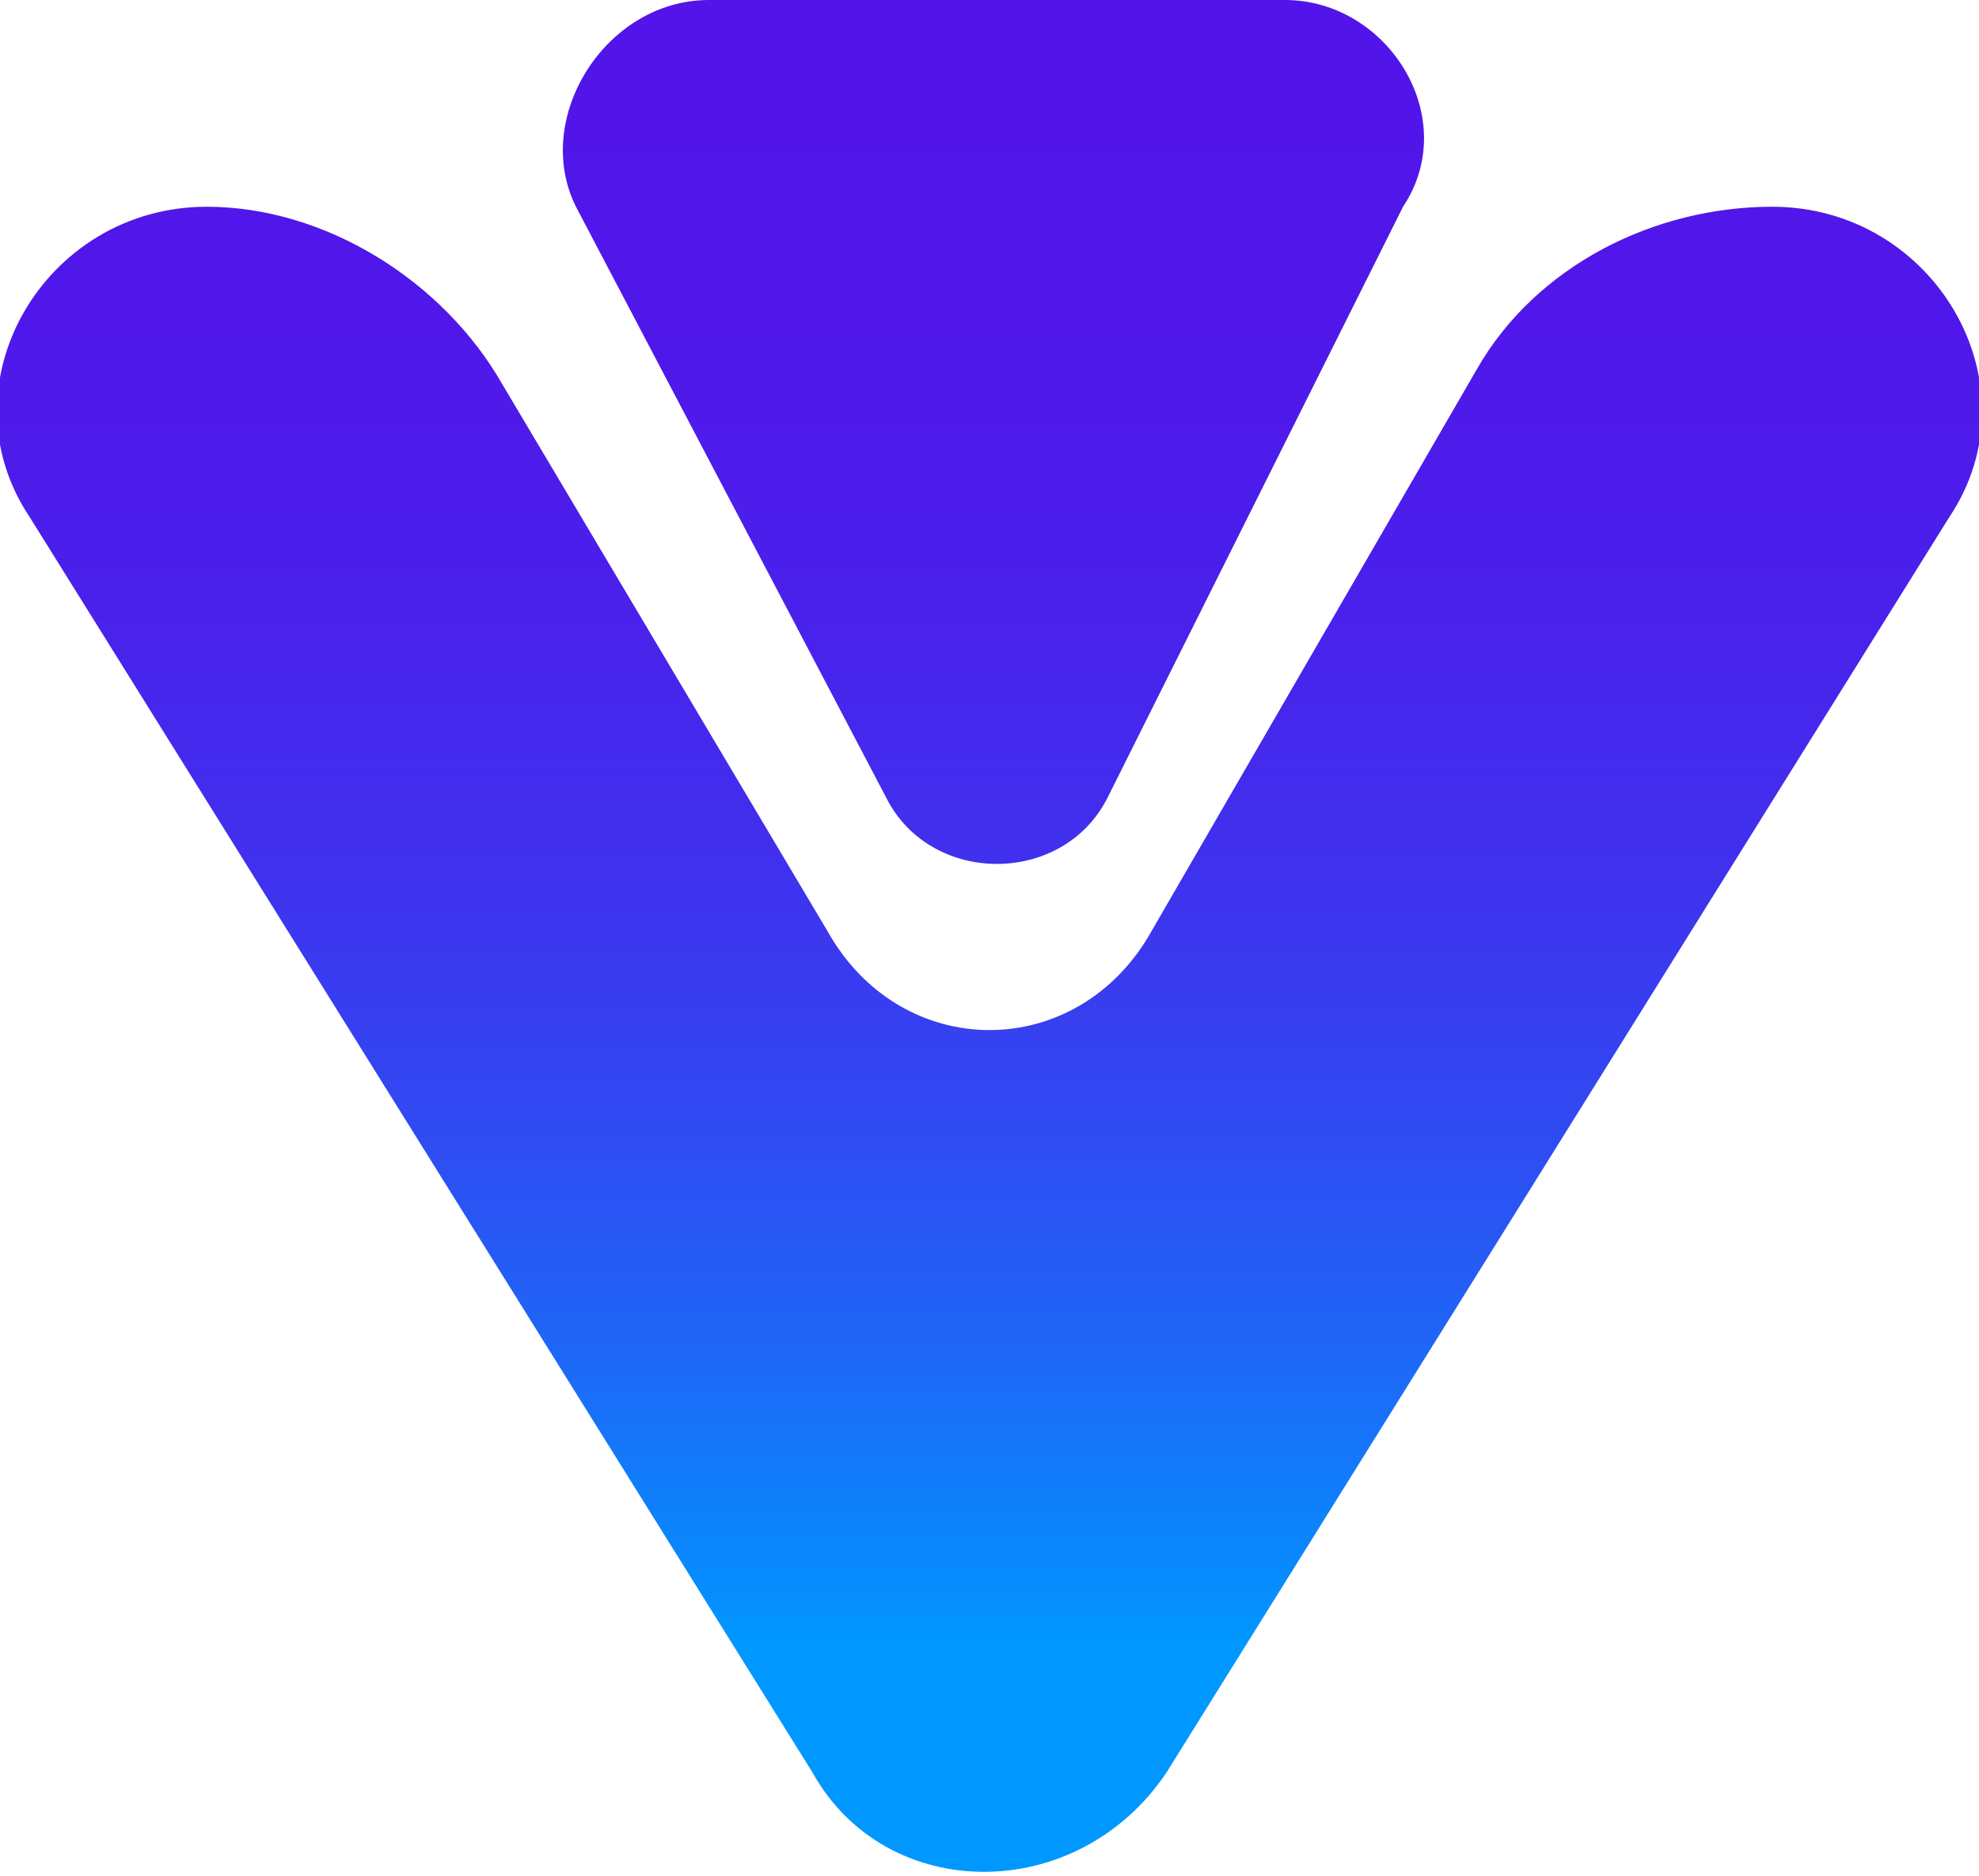
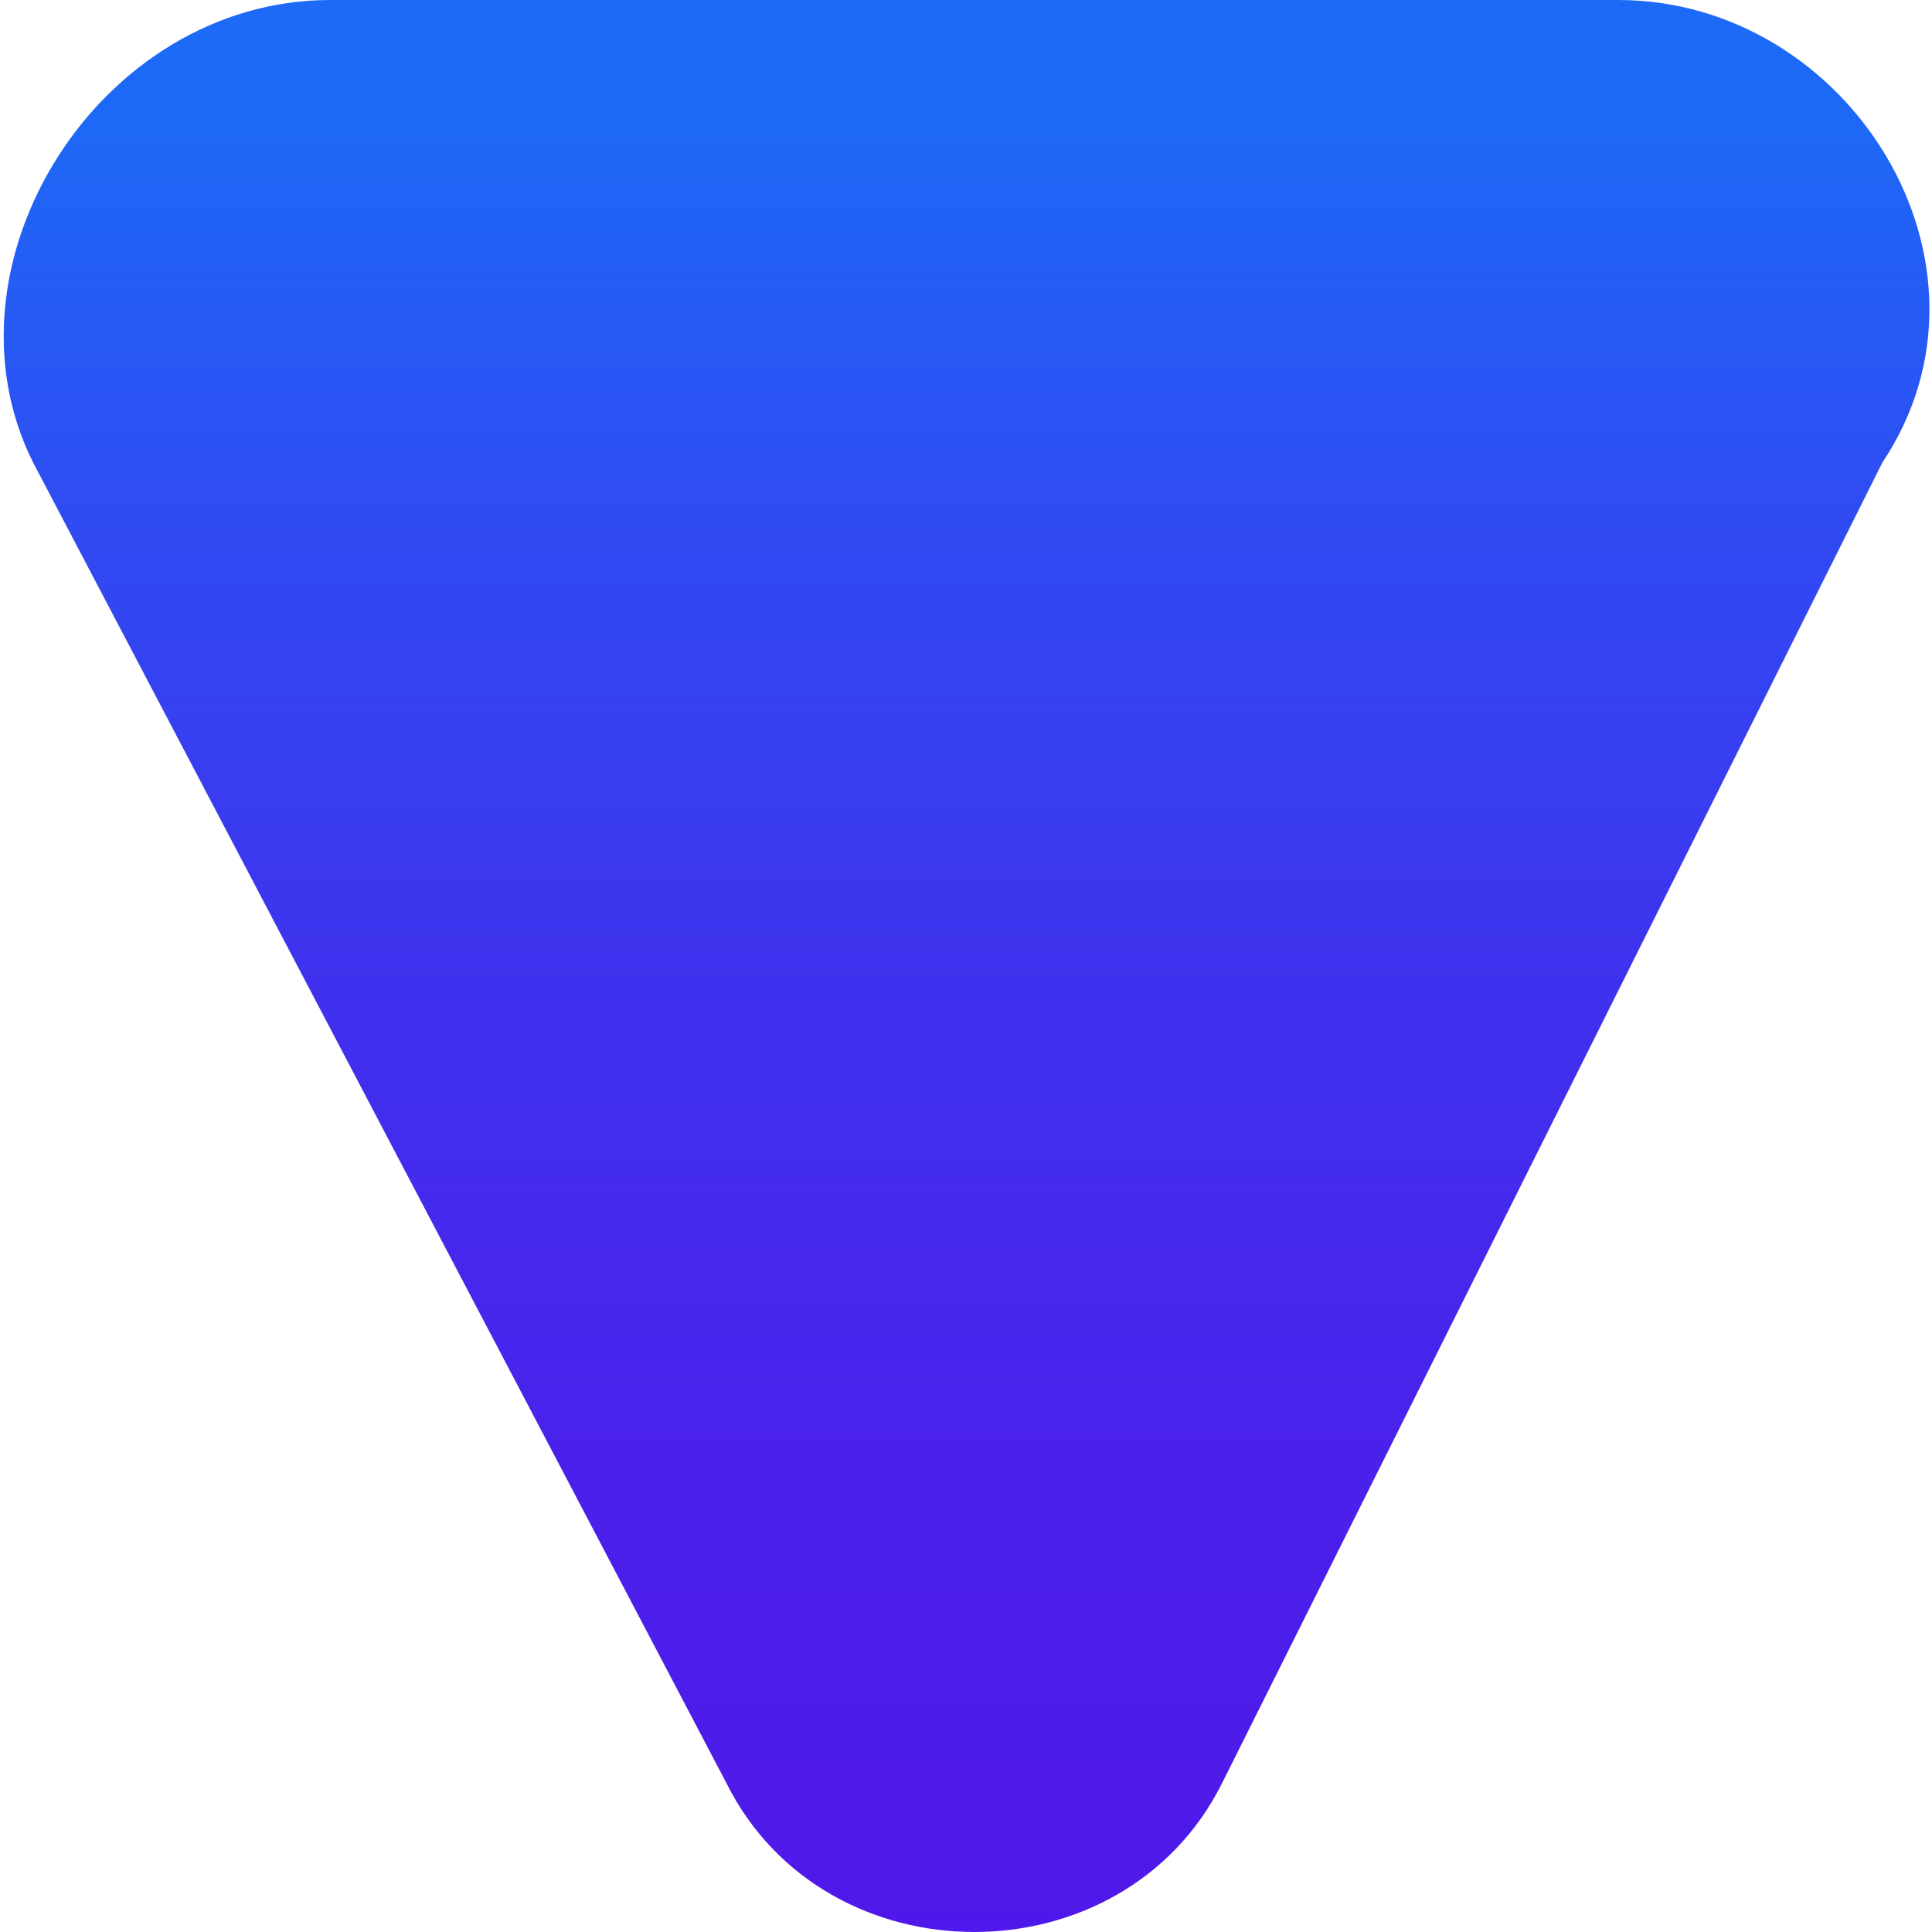
- <svg xmlns="http://www.w3.org/2000/svg" version="1.1" id="Layer_1" x="0px" y="0px" viewBox="-232 129.3 13.4 12.7" style="enable-background:new -232 129.3 13.4 12.7;" xml:space="preserve">
+ <svg xmlns="http://www.w3.org/2000/svg" version="1.1" id="Layer_1" x="0px" y="0px" viewBox="0 0 11.7 11.7" style="enable-background:new 0 0 11.7 11.7;" xml:space="preserve">
  <style type="text/css">
	.st0{fill:url(#XMLID_2_);}
- 	.st1{fill:url(#XMLID_3_);}
</style>
-   <g id="XMLID_99_">
-     <linearGradient id="XMLID_2_" gradientUnits="userSpaceOnUse" x1="-225.3" y1="132.153" x2="-225.3" y2="143.486" gradientTransform="matrix(1 0 0 -1 0 272.6)">
-       <stop offset="0" style="stop-color:#0098FF" />
-       <stop offset="3.113103e-002" style="stop-color:#068EFD" />
-       <stop offset="0.168" style="stop-color:#1D69F7" />
-       <stop offset="0.31" style="stop-color:#304AF2" />
-       <stop offset="0.459" style="stop-color:#3F32EE" />
-       <stop offset="0.617" style="stop-color:#4A21EB" />
-       <stop offset="0.788" style="stop-color:#5017EA" />
-       <stop offset="1" style="stop-color:#5214E9" />
-     </linearGradient>
-     <path id="XMLID_101_" class="st0" d="M-220,130.7L-220,130.7c-0.8,0-1.6,0.4-2,1.1l-2.2,3.8c-0.5,0.9-1.7,0.9-2.2,0l-2.2-3.7   c-0.4-0.7-1.2-1.2-2-1.2c-1.1,0-1.8,1.2-1.2,2.1l5.3,8.5c0.5,0.9,1.8,0.9,2.4,0l5.3-8.5C-218.2,131.9-218.9,130.7-220,130.7z" />
-     <linearGradient id="XMLID_3_" gradientUnits="userSpaceOnUse" x1="-225.273" y1="132.153" x2="-225.273" y2="143.486" gradientTransform="matrix(1 0 0 -1 0 272.6)">
-       <stop offset="0" style="stop-color:#0098FF" />
-       <stop offset="3.113103e-002" style="stop-color:#068EFD" />
-       <stop offset="0.168" style="stop-color:#1D69F7" />
-       <stop offset="0.31" style="stop-color:#304AF2" />
-       <stop offset="0.459" style="stop-color:#3F32EE" />
-       <stop offset="0.617" style="stop-color:#4A21EB" />
-       <stop offset="0.788" style="stop-color:#5017EA" />
-       <stop offset="1" style="stop-color:#5214E9" />
-     </linearGradient>
-     <path id="XMLID_102_" class="st1" d="M-226,134.7c0.3,0.6,1.2,0.6,1.5,0l2-4c0.4-0.6-0.1-1.4-0.8-1.4h-3.9c-0.7,0-1.2,0.8-0.9,1.4   L-226,134.7z" />
-   </g>
+   <linearGradient id="XMLID_2_" gradientUnits="userSpaceOnUse" x1="5.832" y1="255.052" x2="5.832" y2="273.151" gradientTransform="matrix(1 0 0 1 0 -257.4)">
+     <stop offset="0" style="stop-color:#0098FF" />
+     <stop offset="3.113103e-02" style="stop-color:#068EFD" />
+     <stop offset="4.650423e-02" style="stop-color:#107DFA" />
+     <stop offset="6.569128e-02" style="stop-color:#1872F8" />
+     <stop offset="9.270190e-02" style="stop-color:#1C6BF7" />
+     <stop offset="0.168" style="stop-color:#1D69F7" />
+     <stop offset="0.31" style="stop-color:#304AF2" />
+     <stop offset="0.459" style="stop-color:#3F32EE" />
+     <stop offset="0.617" style="stop-color:#4A21EB" />
+     <stop offset="0.762" style="stop-color:#4F19EA" />
+     <stop offset="0.788" style="stop-color:#5017EA" />
+     <stop offset="1" style="stop-color:#5214E9" />
+   </linearGradient>
+   <path id="XMLID_102_" class="st0" d="M4.4,10.8c0.6,1.2,2.4,1.2,3,0l4-8C12.2,1.6,11.2,0,9.8,0H2C0.6,0-0.4,1.6,0.2,2.8L4.4,10.8z" />
</svg>
